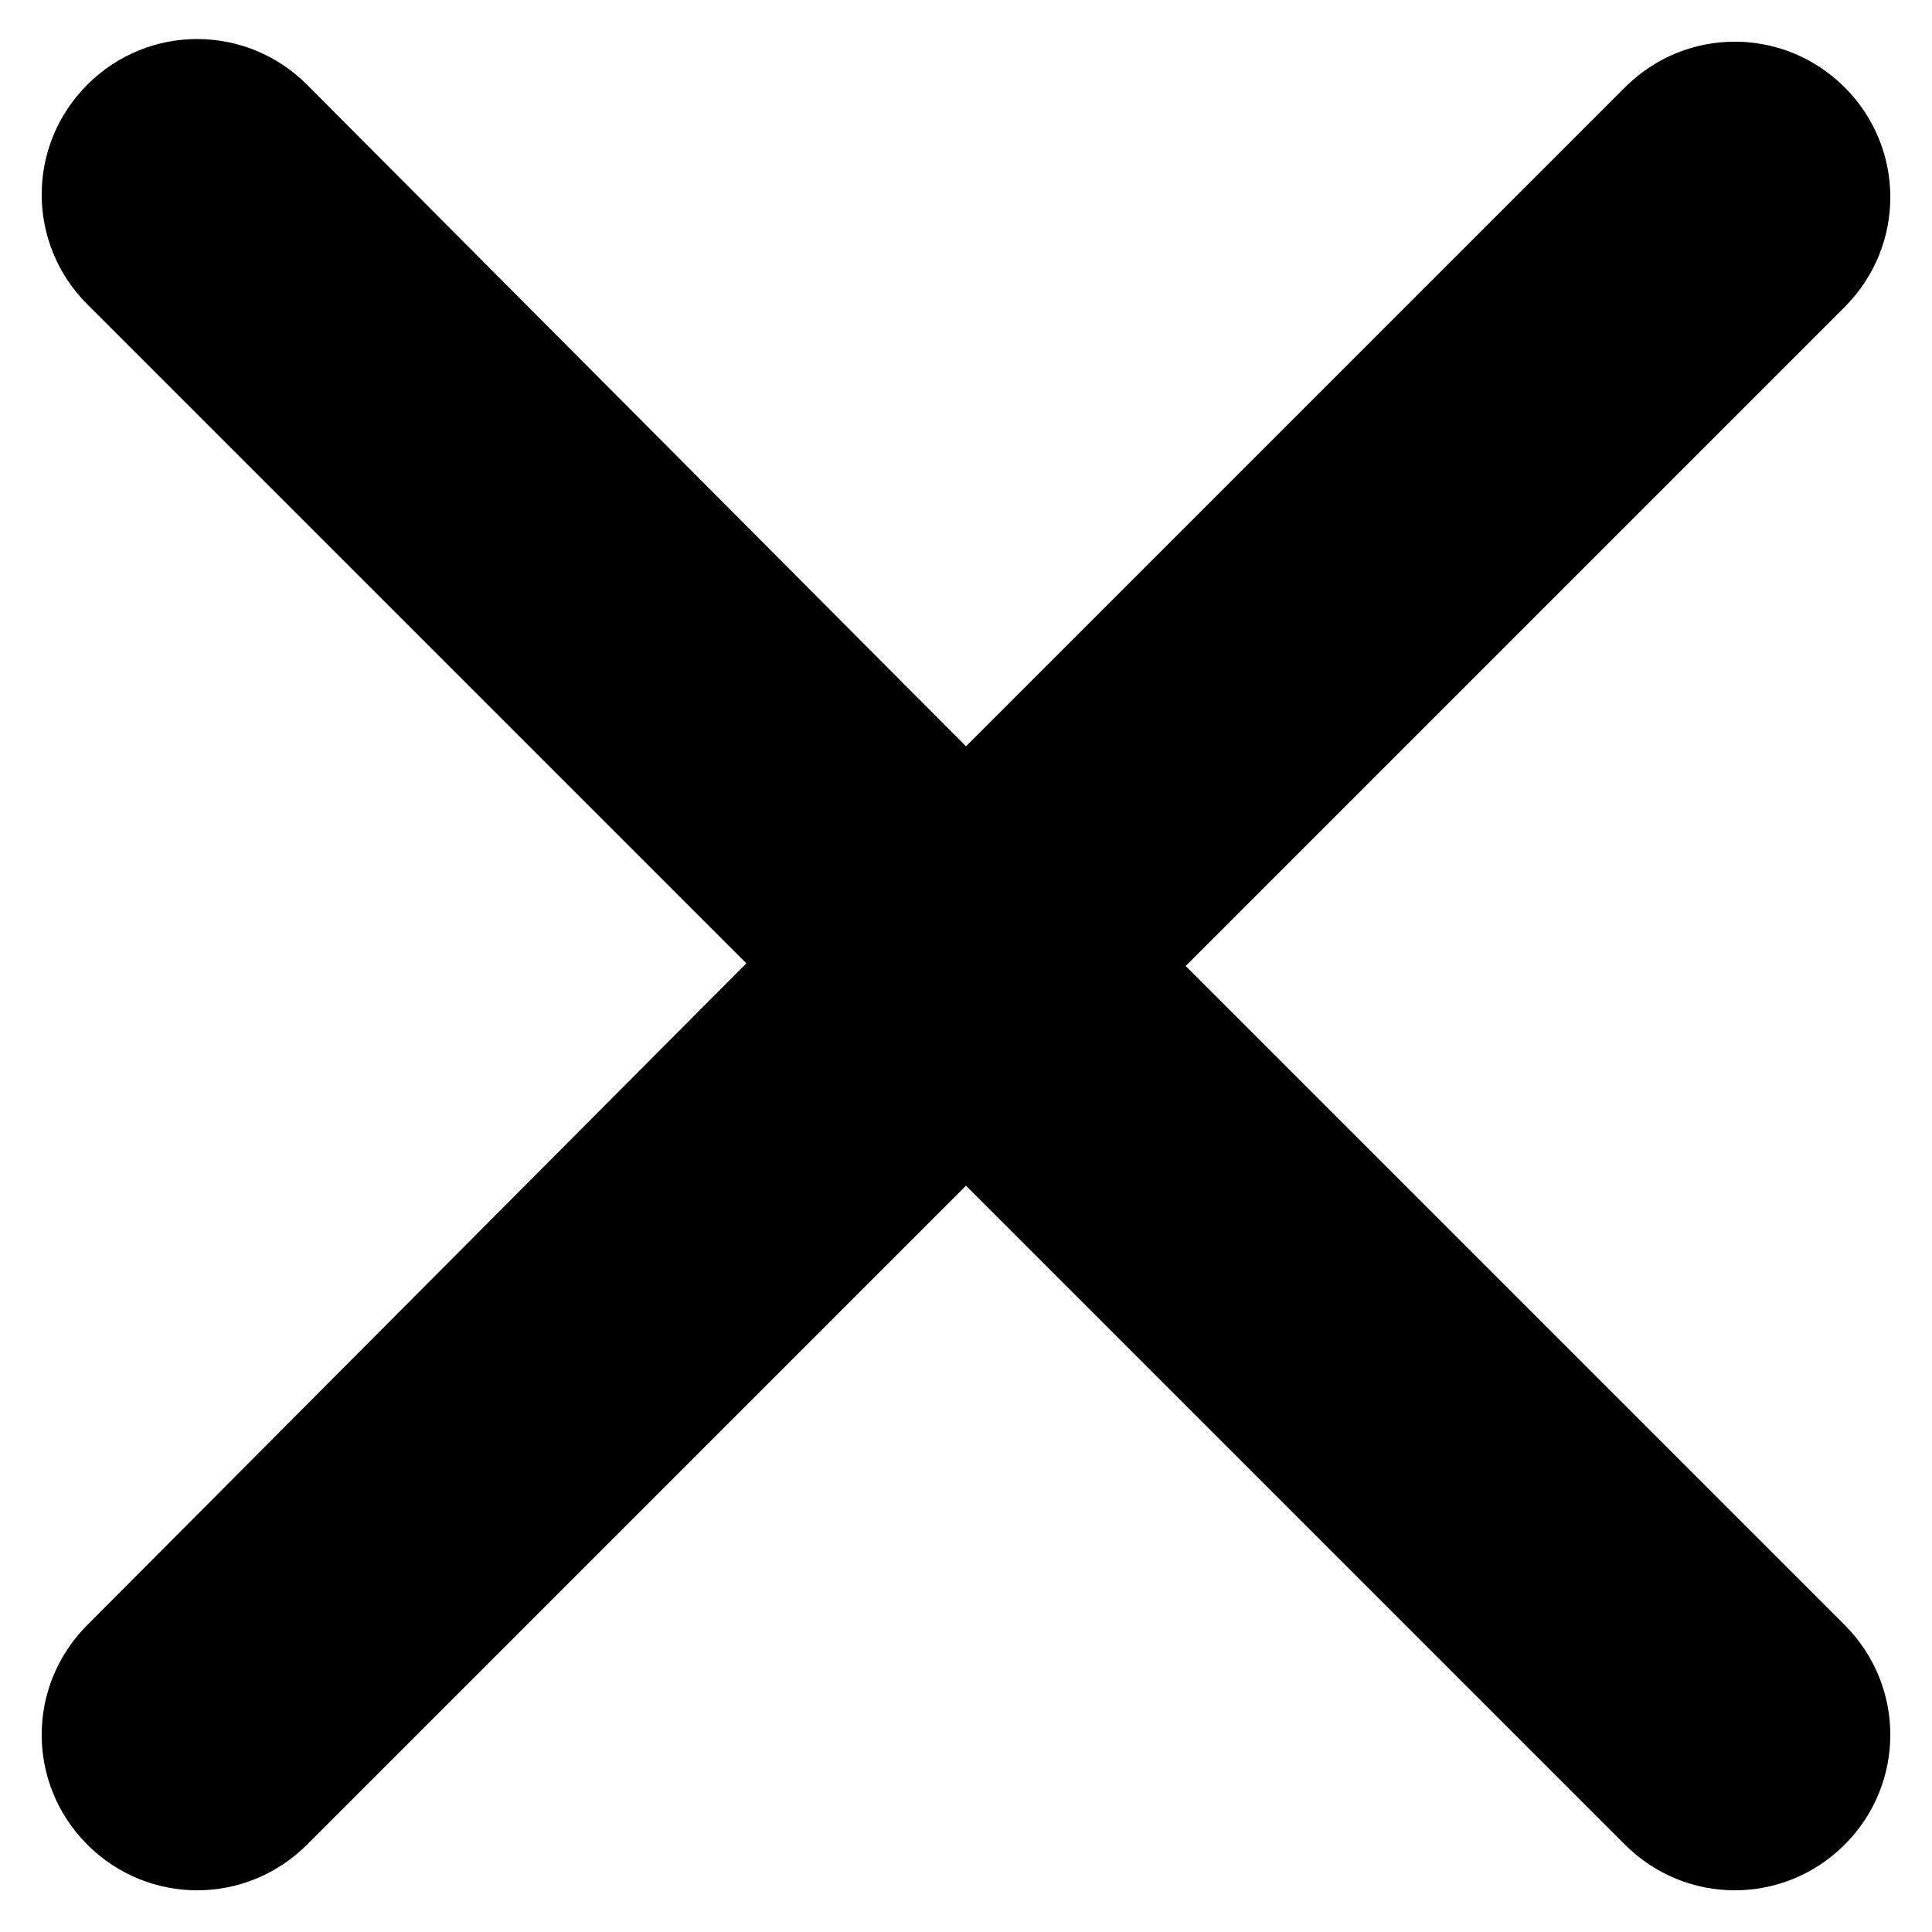
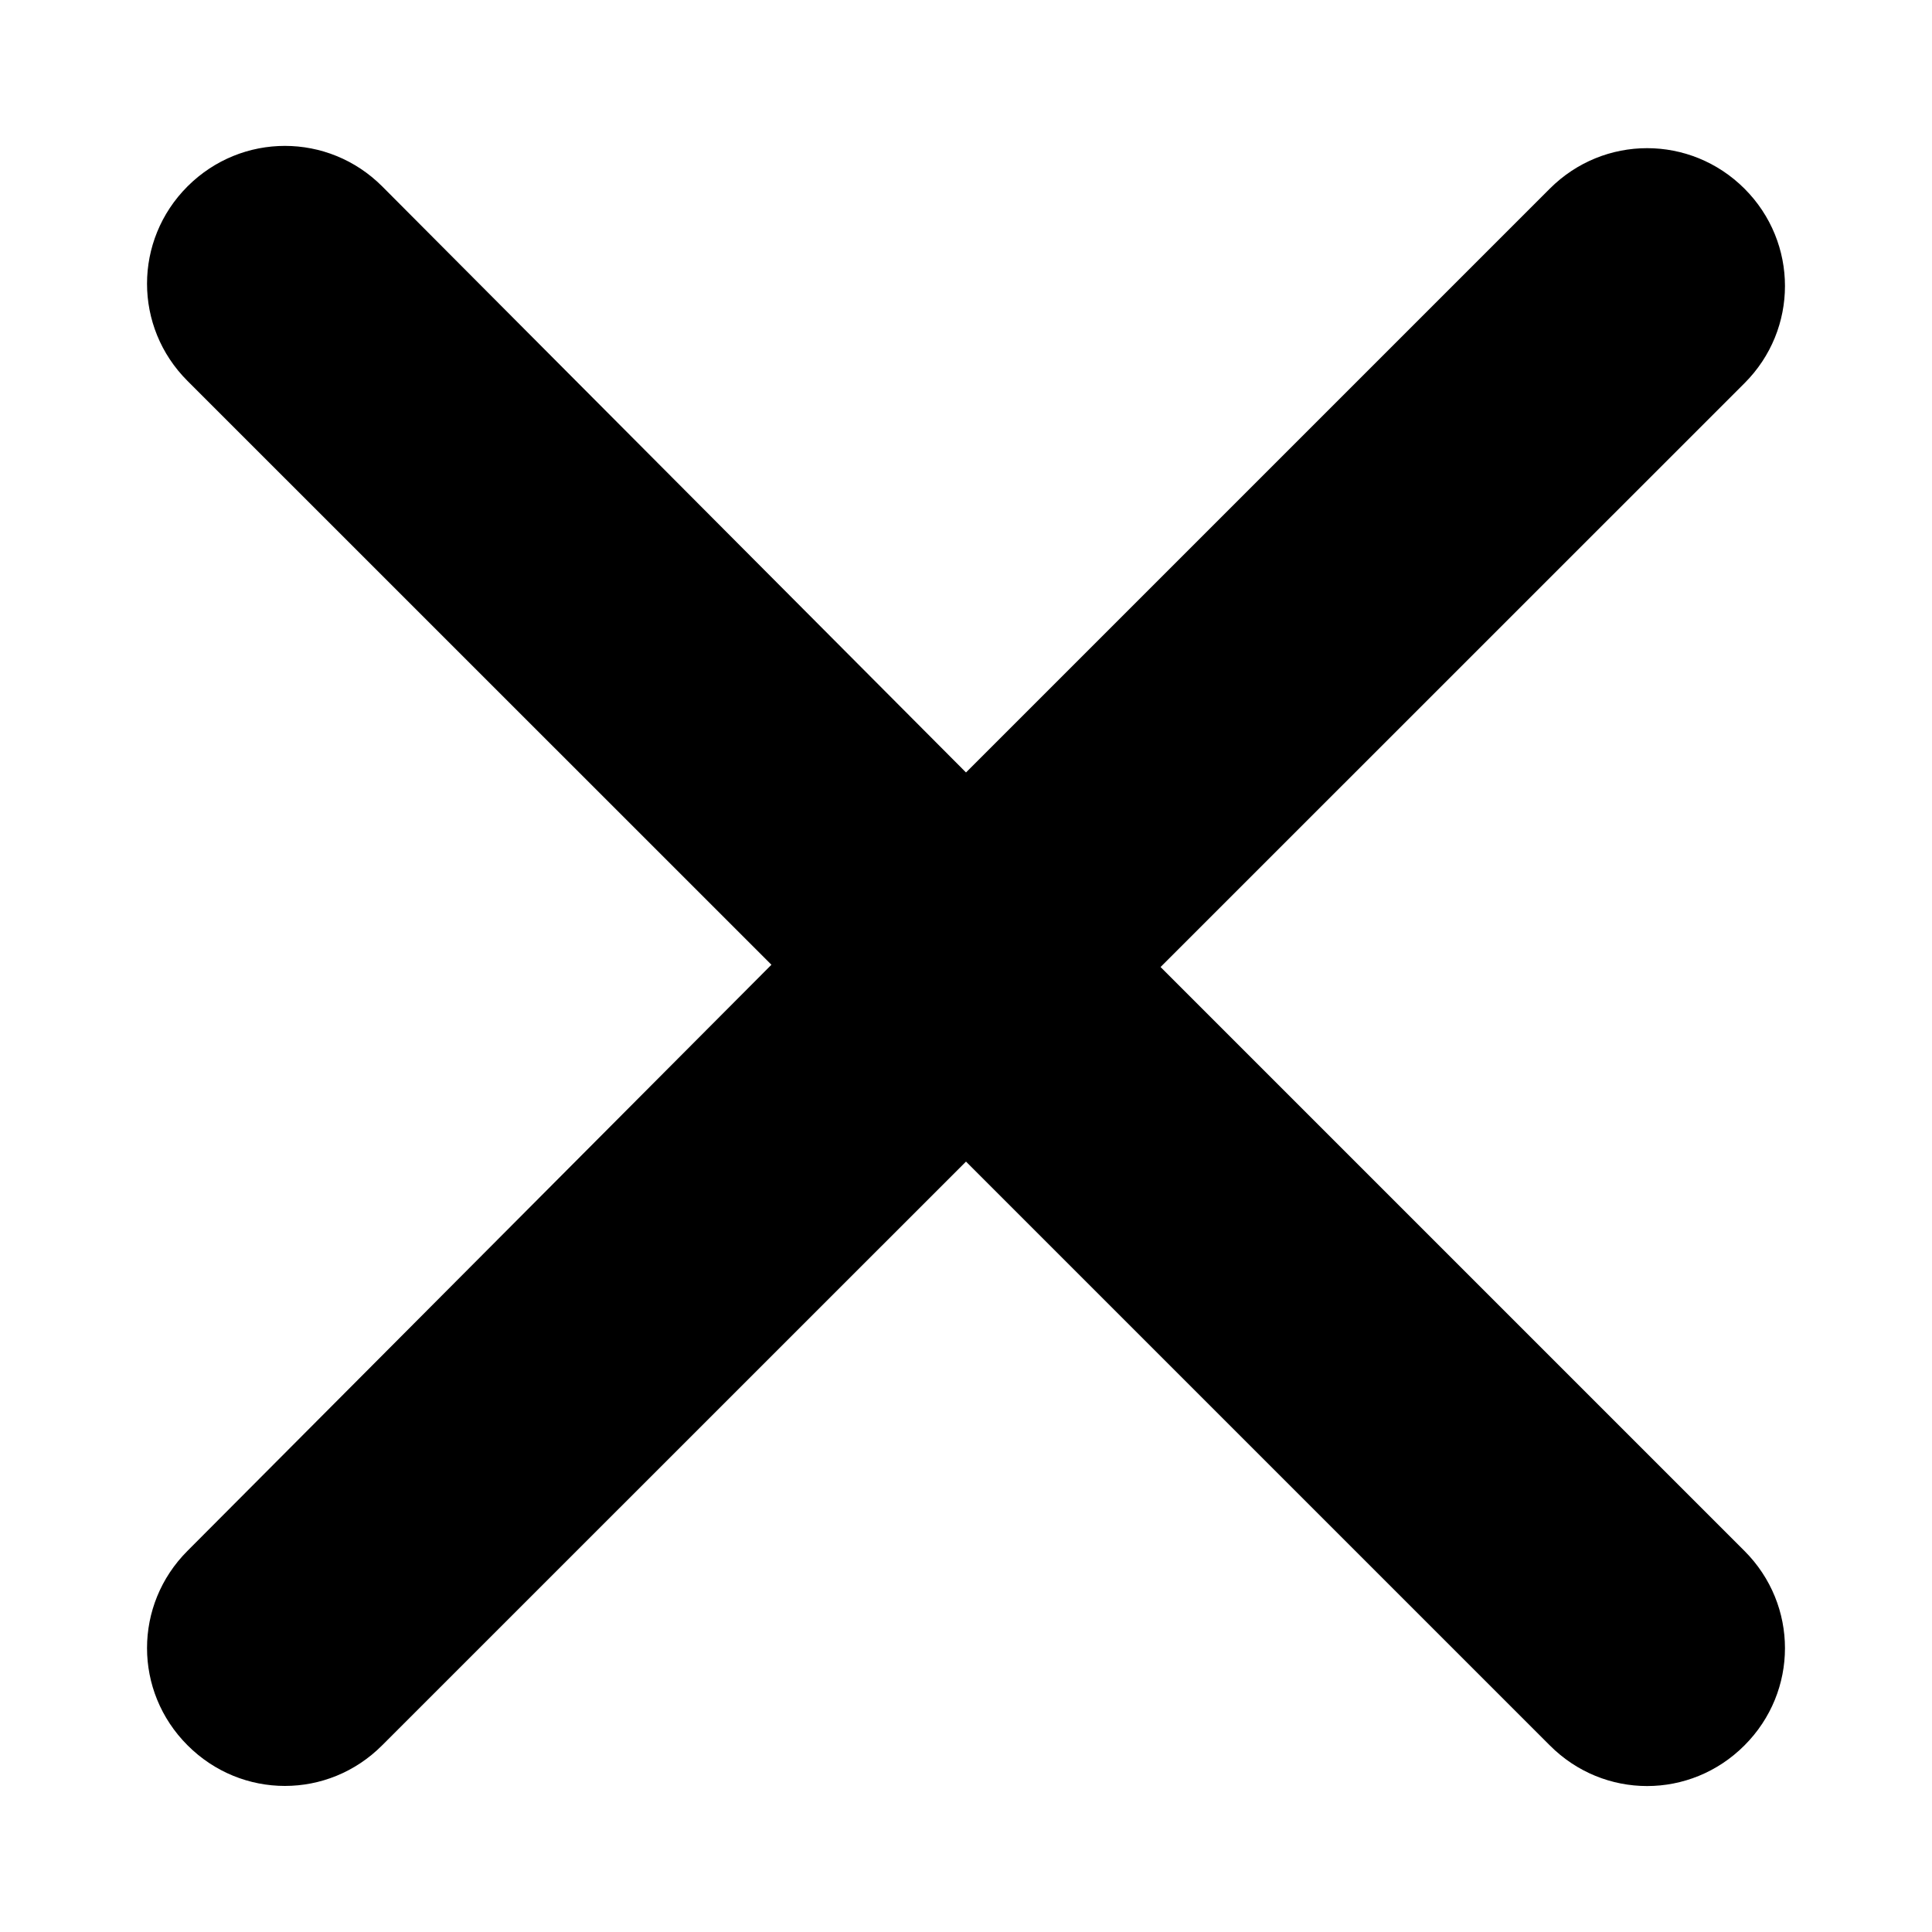
- <svg xmlns="http://www.w3.org/2000/svg" viewBox="0 0 73 73">
-   <path d="M44.8 36.5l24.9-24.9c2.3-2.3 2.3-6 0-8.3s-6-2.3-8.3 0L36.5 28.2l-24.9-25C9.3.9 5.6.9 3.3 3.2s-2.3 6 0 8.3l24.9 24.9-24.9 25c-2.3 2.3-2.3 6 0 8.3s6 2.3 8.3 0l24.9-24.9 24.9 24.9c2.3 2.3 6 2.3 8.3 0s2.3-6 0-8.3L44.8 36.5z" />
+ <svg xmlns="http://www.w3.org/2000/svg" id="close" width="17" height="17" viewBox="0 0 17 17" fill="currentColor">
+   <path d="M10.212,8.509l5.138-5.137c0.475-0.474,0.475-1.237,0-1.712c-0.476-0.475-1.238-0.475-1.713,0L8.5,6.797L3.363,1.64 c-0.475-0.475-1.237-0.475-1.713,0c-0.475,0.475-0.475,1.238,0,1.712l5.138,5.137L1.65,13.646c-0.475,0.475-0.475,1.236,0,1.711 c0.476,0.477,1.238,0.477,1.713,0L8.5,10.221l5.137,5.137c0.475,0.477,1.237,0.477,1.713,0c0.475-0.475,0.475-1.236,0-1.711 L10.212,8.509z" />
</svg>
